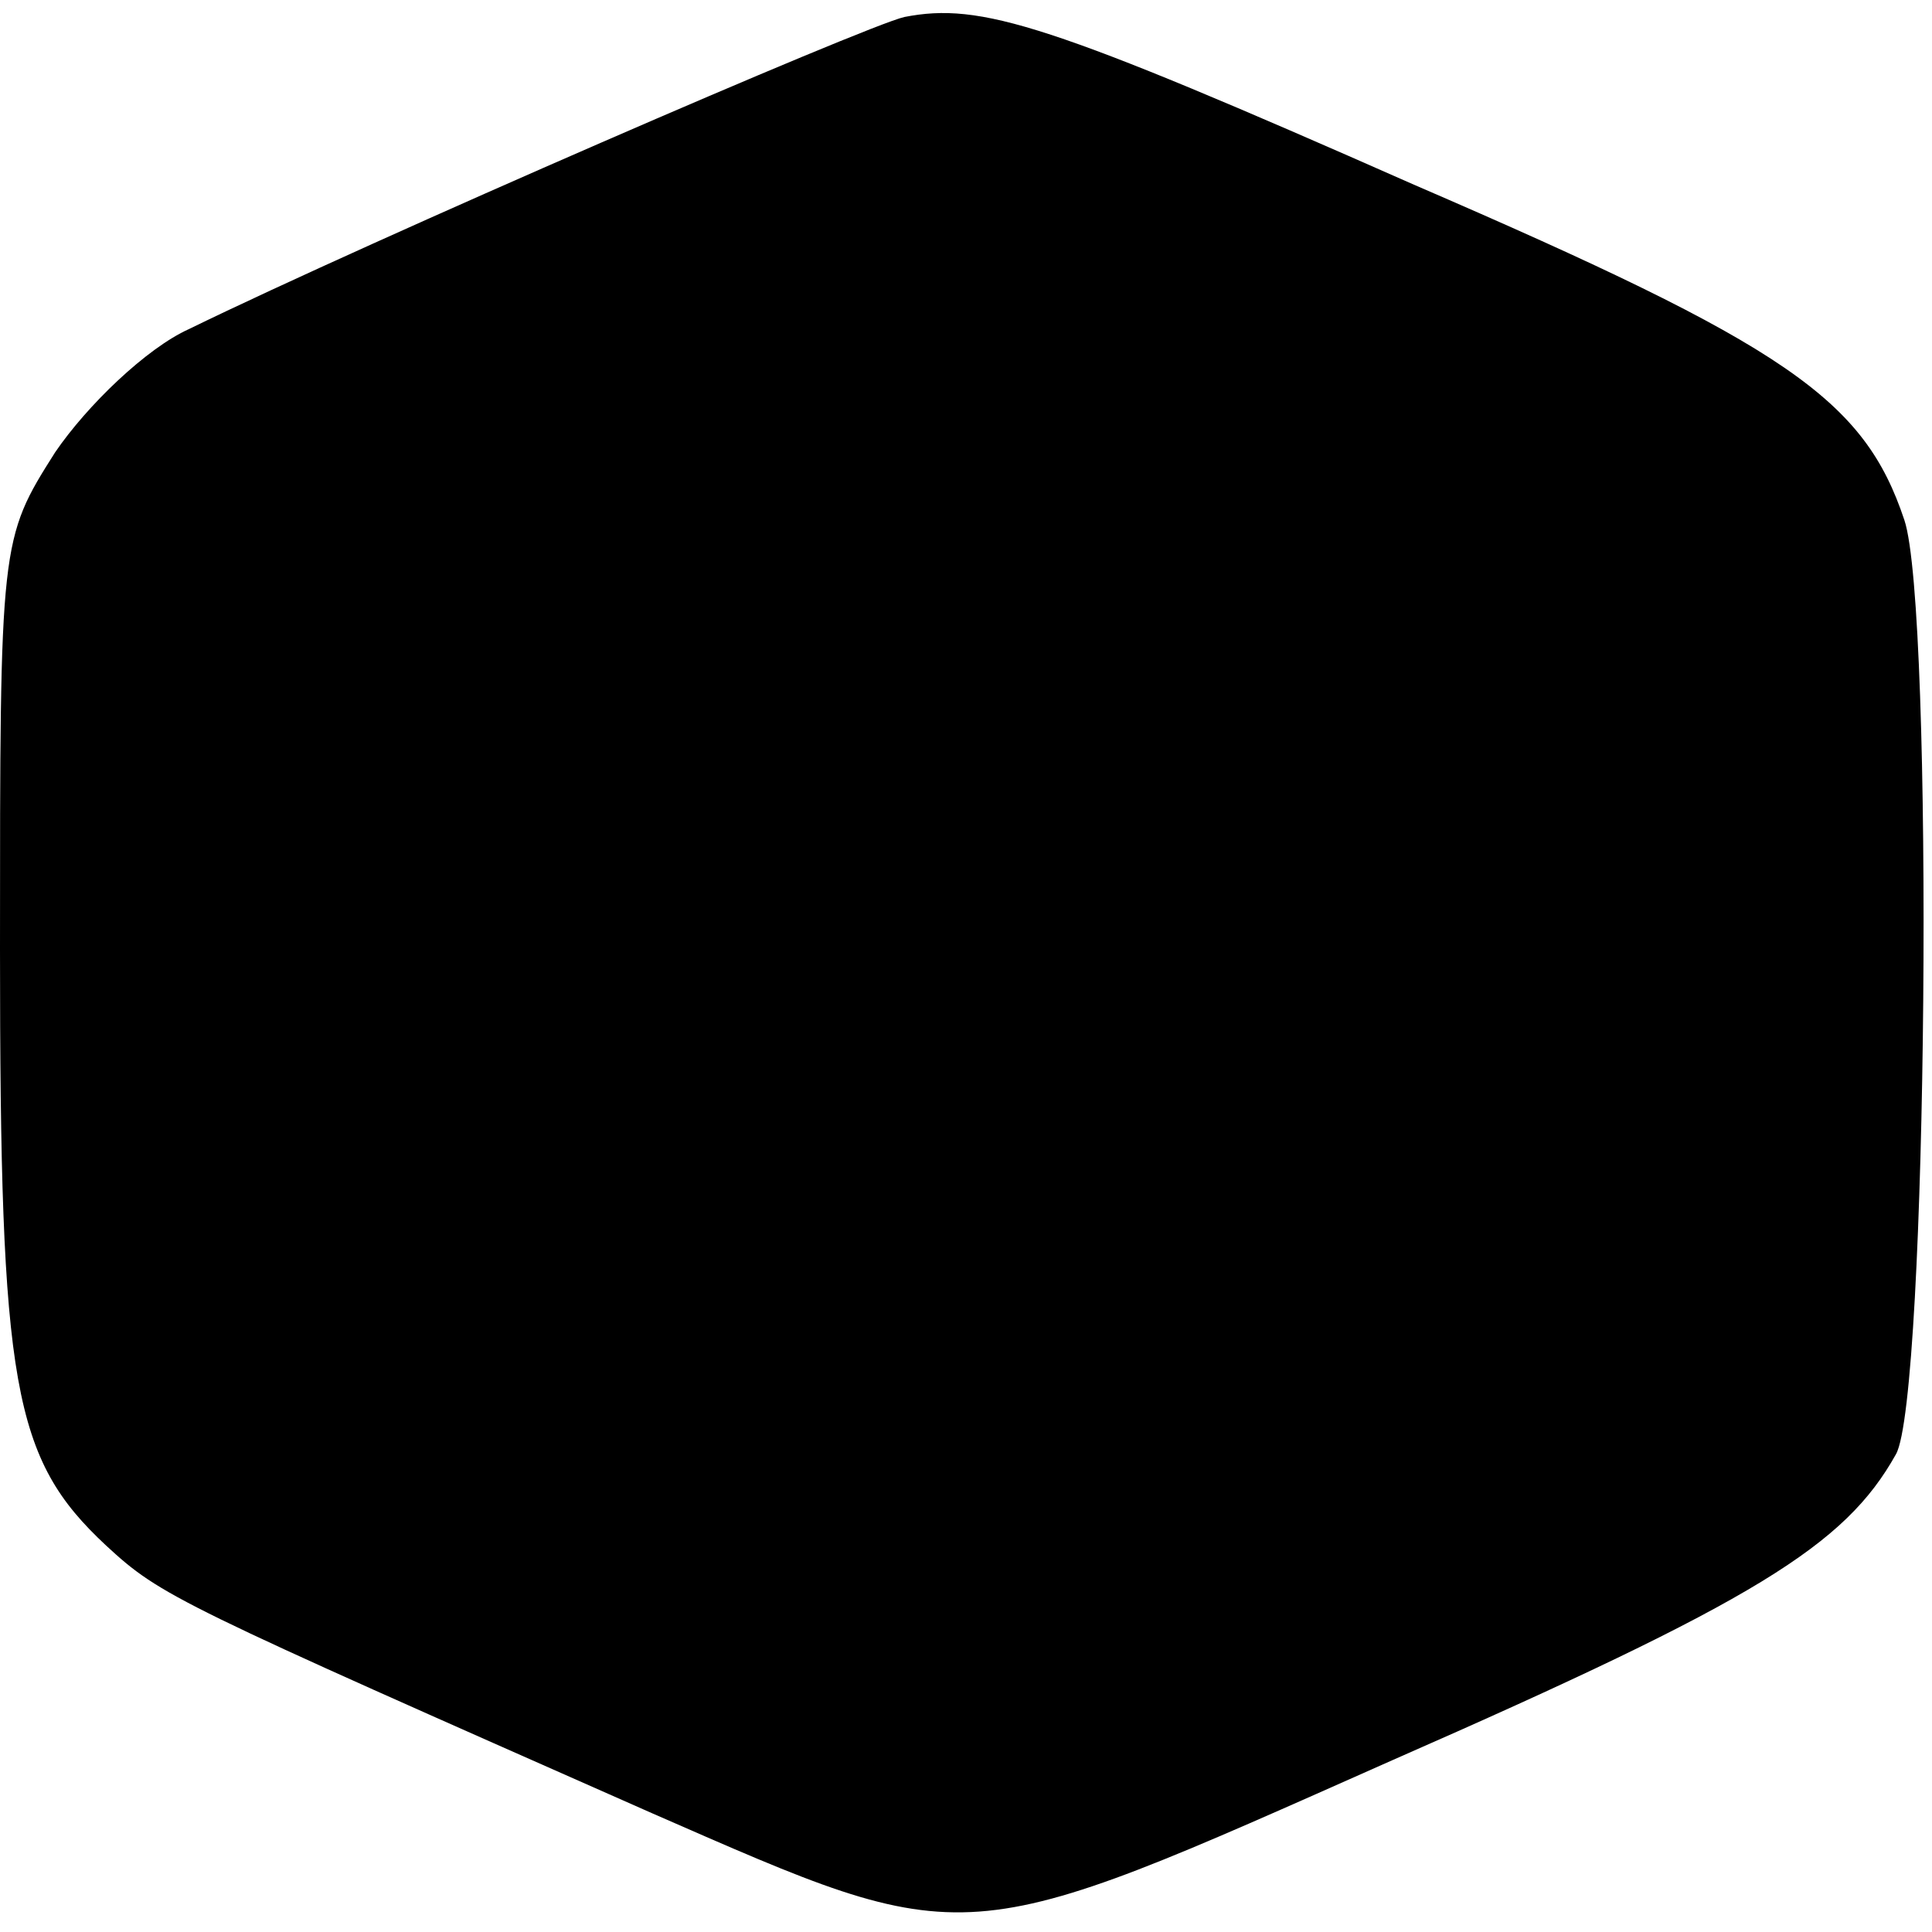
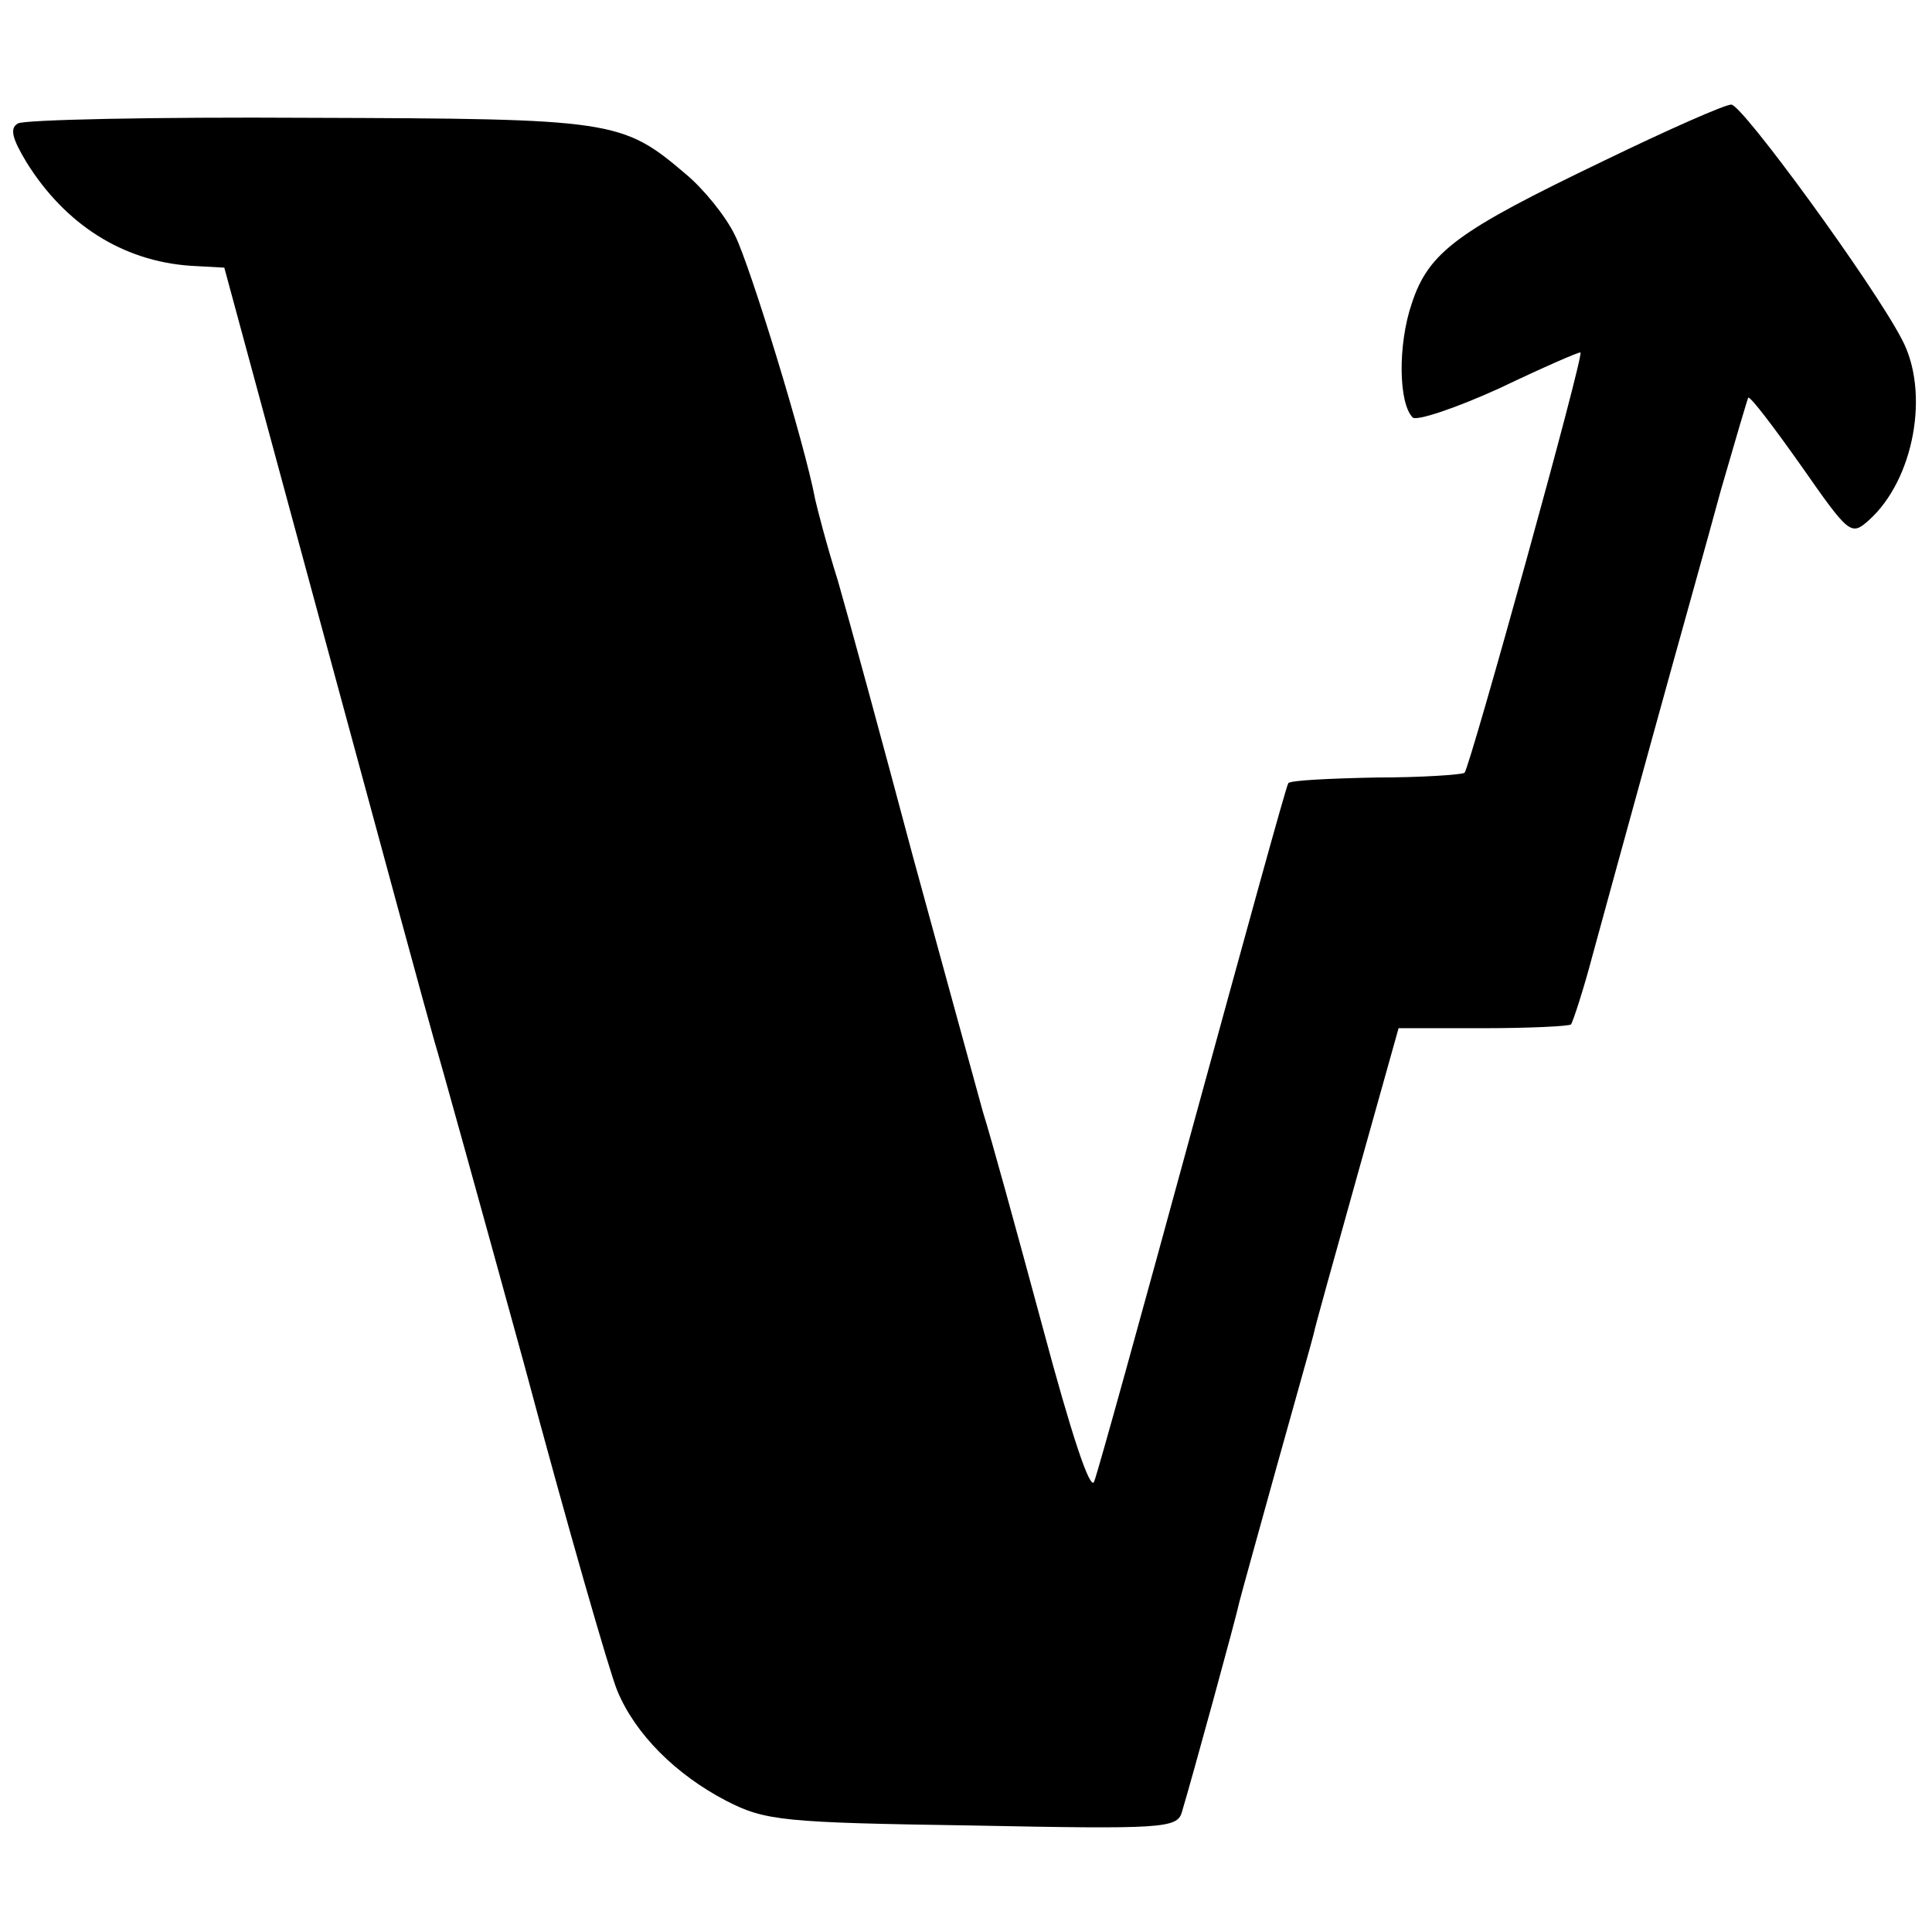
- <svg xmlns="http://www.w3.org/2000/svg" version="1.0" width="91pt" height="91pt" viewBox="0 0 91 91" preserveAspectRatio="xMidYMid meet">
-   <g transform="translate(0,91) scale(0.1,-0.1)" fill="#000000" stroke="none">
-     <path d="M426 902 c-18 -4 -251 -105 -337 -147 -20 -9 -48 -36 -63 -58 -26 -41 -26 -42 -26 -234 0 -206 6 -240 50 -281 26 -24 33 -27 257 -126 151 -66 144 -66 349 25 171 75 213 101 237 144 15 26 18 398 4 440 -19 57 -55 82 -231 158 -172 76 -204 86 -240 79z" />
+ <svg xmlns="http://www.w3.org/2000/svg" version="1.0" width="205pt" height="205pt" viewBox="0 0 205 205" preserveAspectRatio="xMidYMid meet">
+   <g transform="translate(0,205) scale(0.1,-0.1)" fill="#000000" stroke="none">
+     <path d="M1701 1879 c-154 -74 -185 -96 -203 -151 -15 -44 -14 -106 1 -121 4 -4 46 10 92 31 46 22 85 39 86 38 4 -3 -117 -439 -123 -446 -3 -2 -45 -5 -94 -5 -49 -1 -91 -3 -93 -6 -2 -2 -47 -166 -101 -363 -54 -198 -101 -368 -105 -378 -4 -11 -24 49 -55 165 -27 100 -55 202 -63 227 -7 25 -40 146 -74 270 -33 124 -69 256 -80 294 -12 38 -22 77 -24 86 -11 59 -69 248 -85 280 -10 21 -34 50 -52 65 -68 58 -77 59 -400 60 -164 1 -303 -2 -309 -6 -9 -5 -6 -16 9 -41 41 -66 102 -105 174 -110 l36 -2 107 -395 c59 -218 111 -409 116 -426 5 -16 48 -171 95 -342 46 -172 91 -328 99 -347 19 -46 62 -89 116 -117 41 -21 60 -23 261 -26 201 -4 217 -3 222 14 10 33 58 208 61 223 2 8 20 73 40 145 20 72 38 135 39 140 1 6 22 81 46 167 l44 157 89 0 c49 0 91 2 94 4 2 3 13 36 23 74 10 37 39 142 64 233 25 91 58 208 72 260 15 52 28 96 29 98 2 2 27 -31 56 -72 51 -73 53 -75 72 -58 48 43 65 136 35 192 -30 58 -170 250 -181 249 -7 0 -68 -27 -136 -60z" />
  </g>
</svg>
